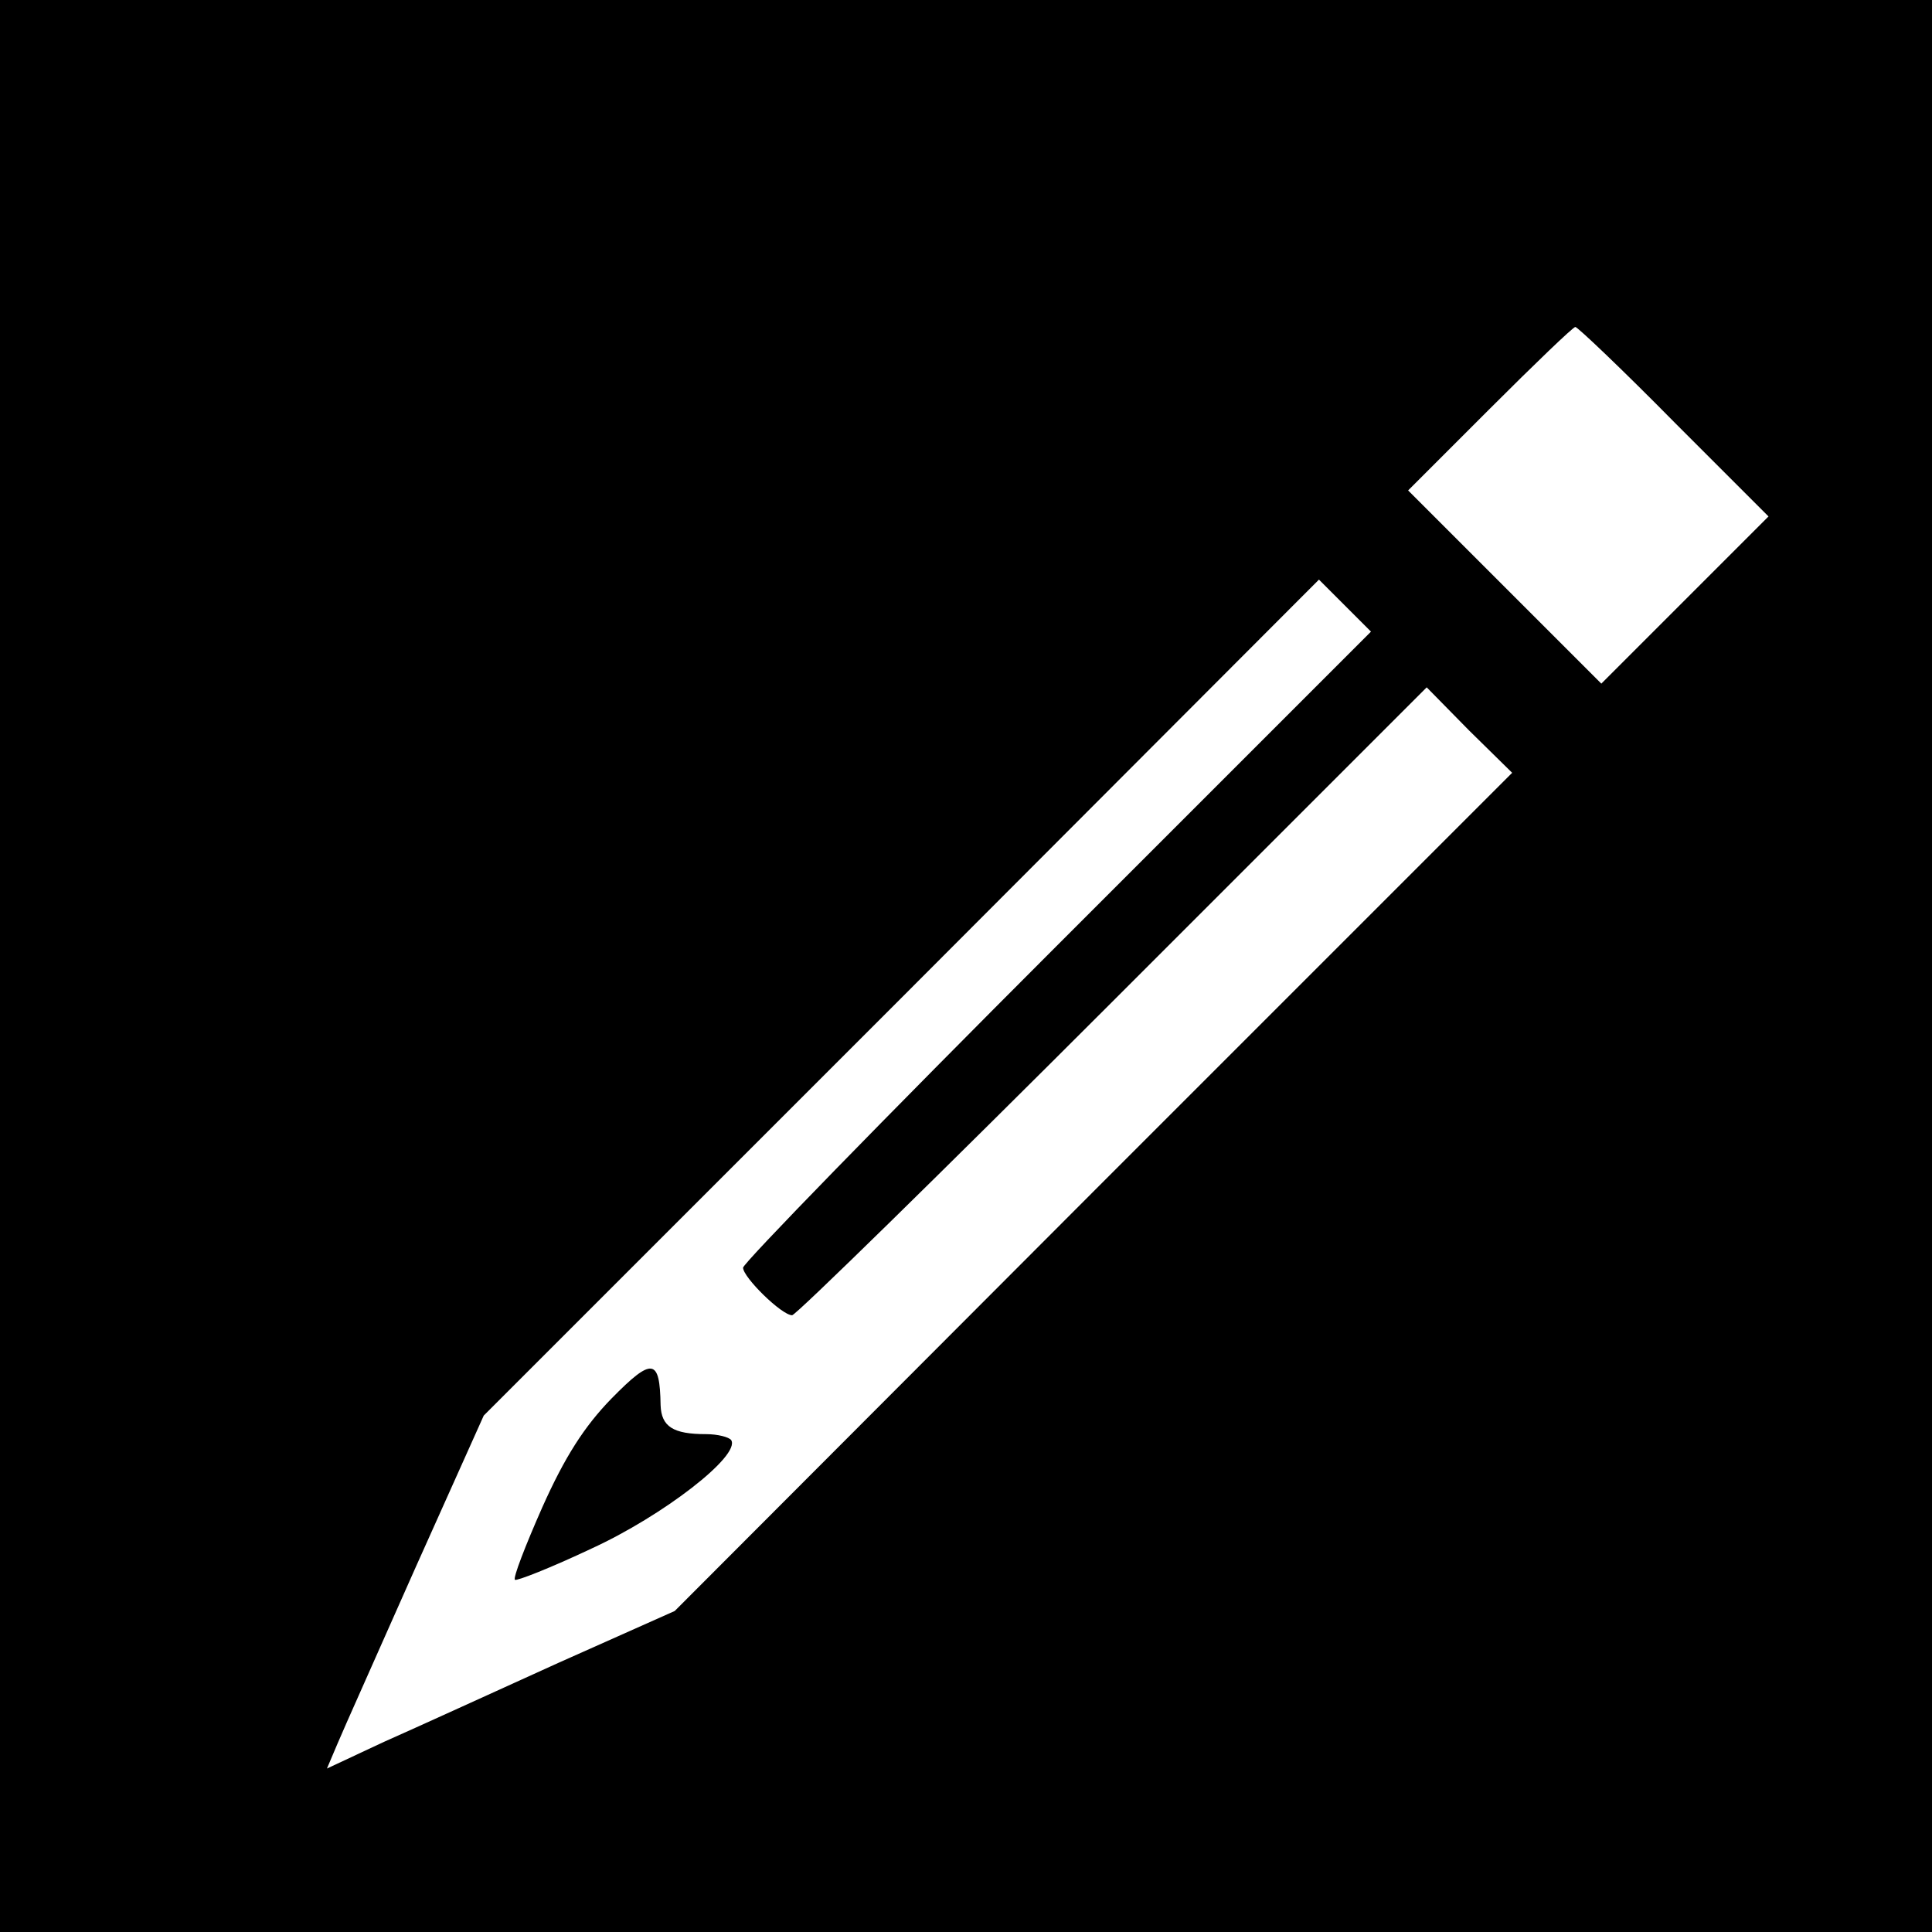
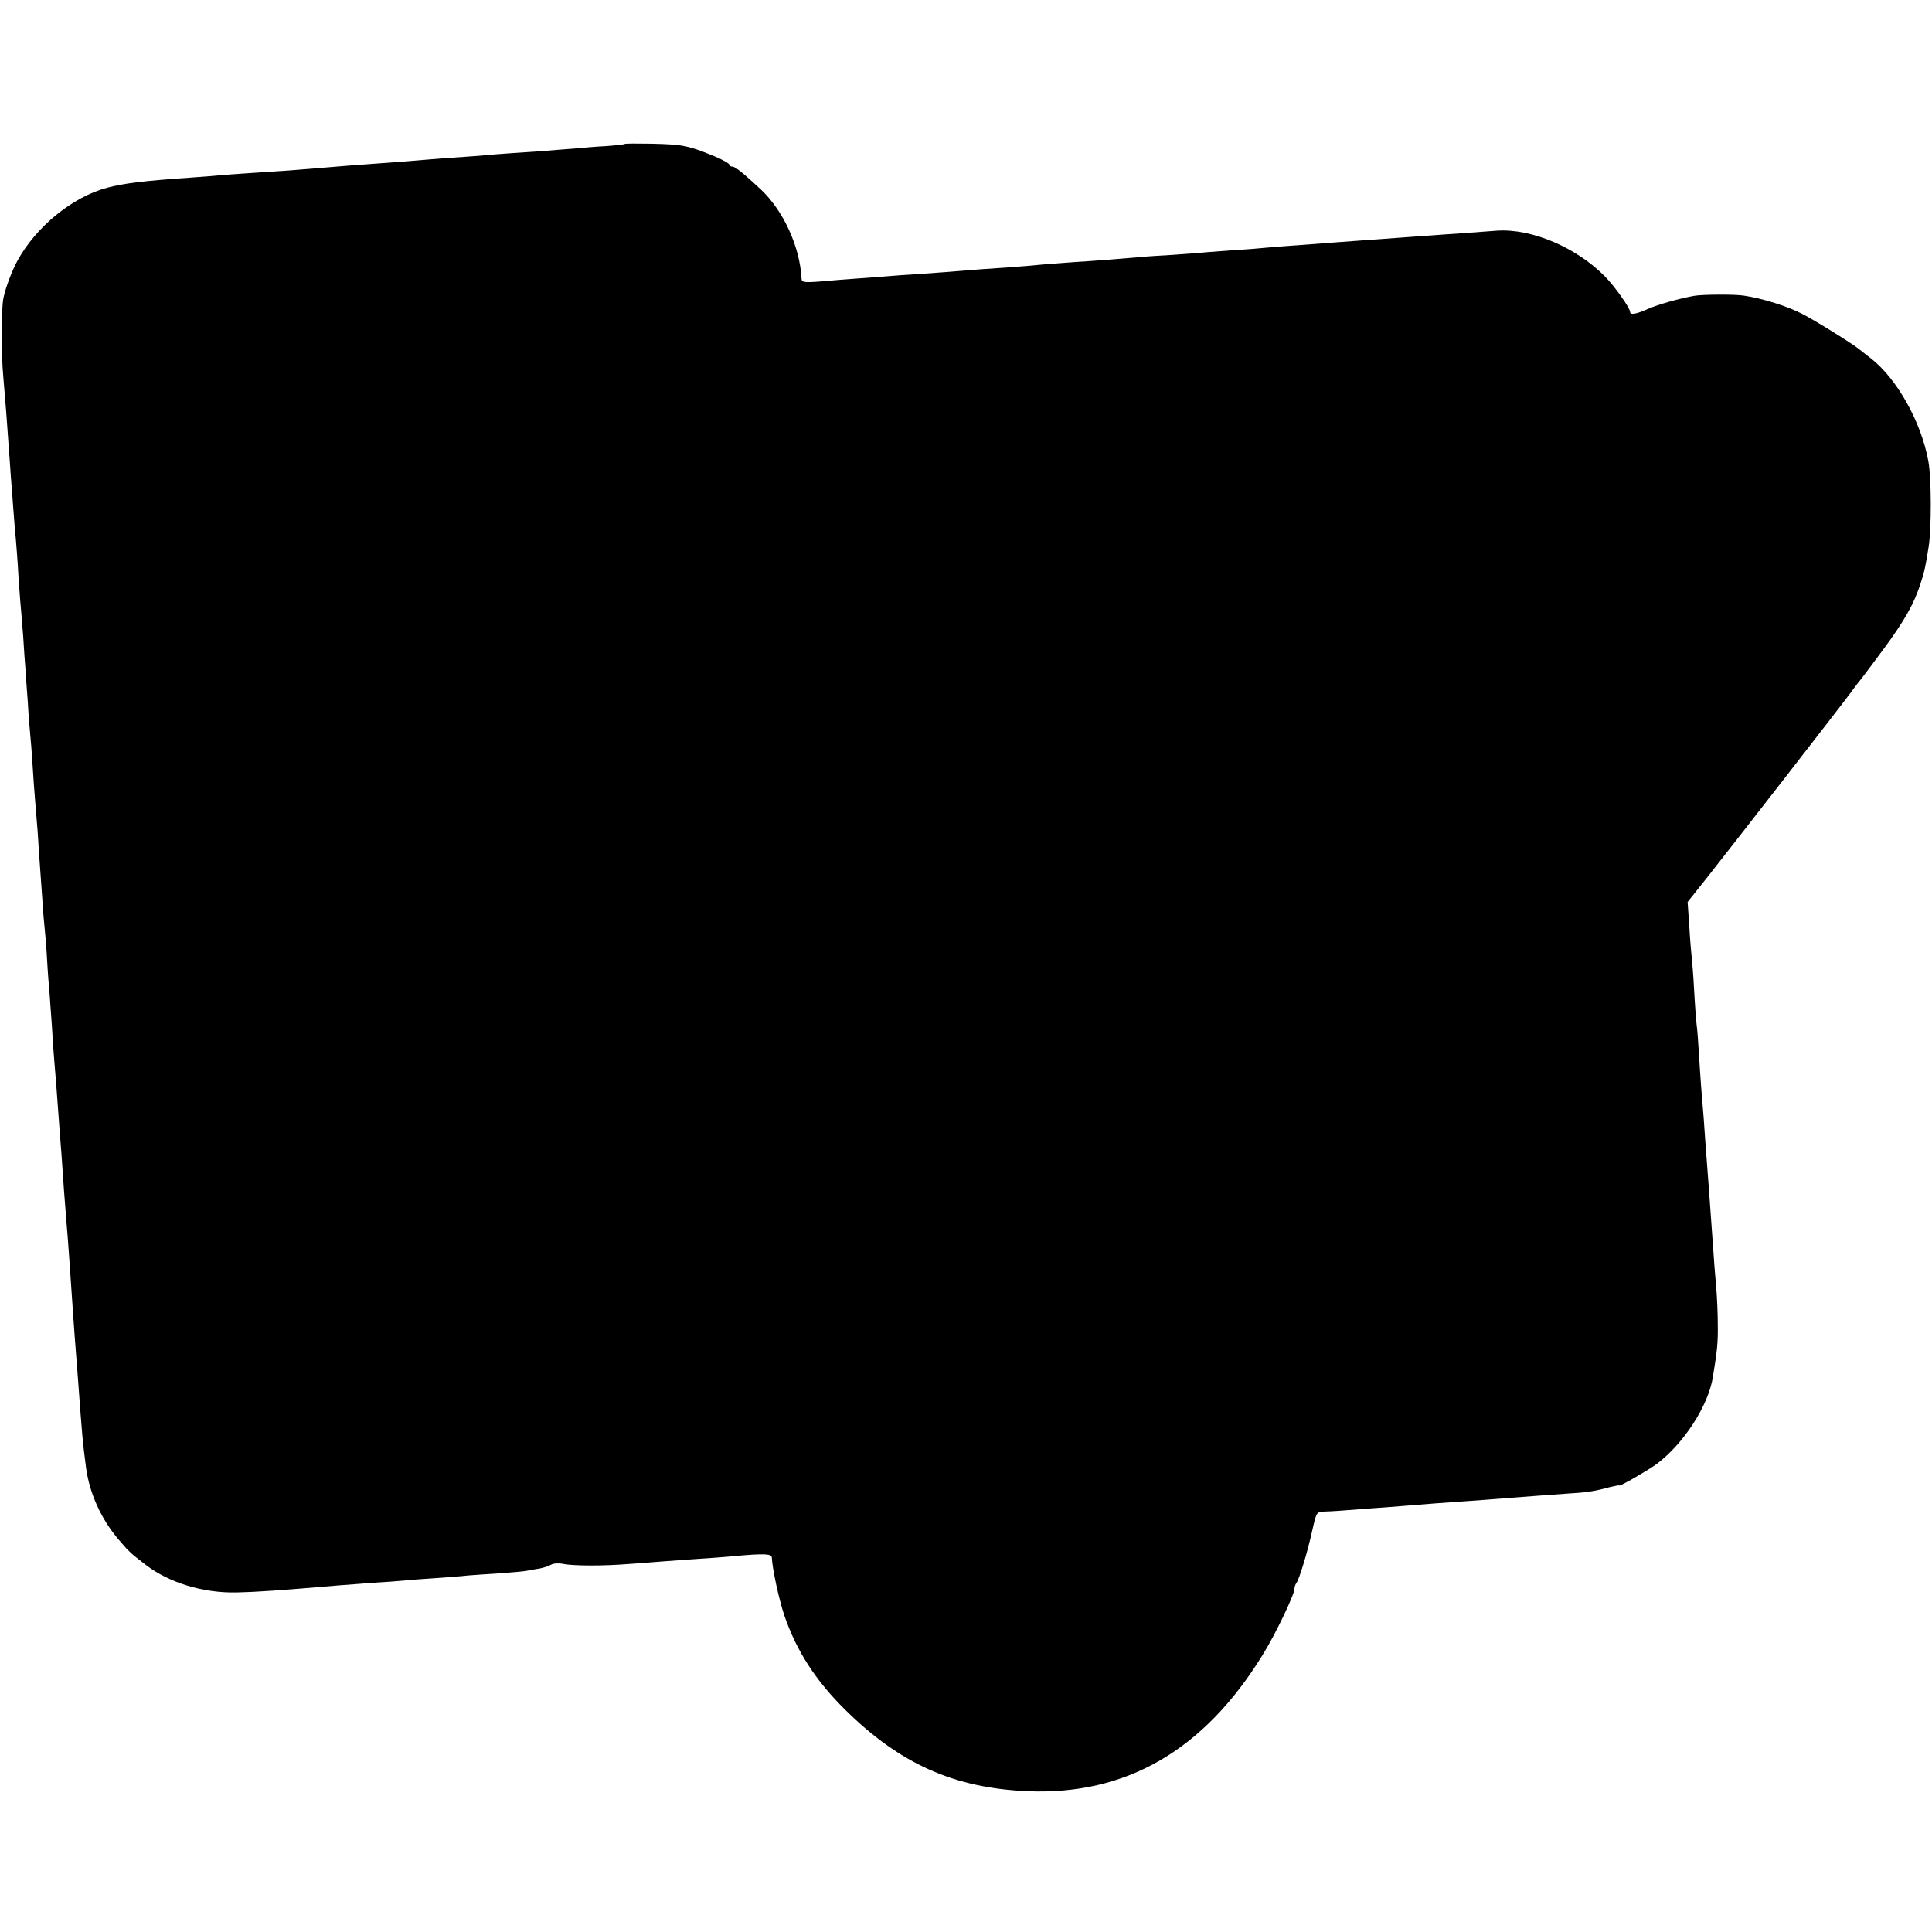
- <svg xmlns="http://www.w3.org/2000/svg" version="1.0" width="260pt" height="260pt" viewBox="0 0 260 260" preserveAspectRatio="xMidYMid meet">
-   <g transform="translate(0,260) scale(0.1,-0.1)" fill="#000000" stroke="none">
-     <path d="M0 1300 l0 -1300 1300 0 1300 0 0 1300 0 1300 -1300 0 -1300 0 0 -1300z m2253 732 l127 -127 -113 -113 -112 -112 -130 130 -130 130 110 110 c60 60 112 110 115 110 3 0 63 -57 133 -128z m-831 -705 c-232 -232 -422 -427 -422 -433 0 -13 52 -64 66 -64 5 0 199 190 431 422 l423 423 57 -58 58 -57 -564 -564 -563 -564 -157 -70 c-86 -39 -191 -87 -234 -106 l-77 -36 14 33 c7 17 55 124 105 237 l92 205 562 562 562 563 35 -35 35 -35 -423 -423z" />
-     <path d="M823 718 c-37 -38 -63 -79 -93 -146 -23 -52 -40 -96 -37 -98 2 -2 48 16 103 42 96 44 201 125 188 146 -3 4 -18 8 -34 8 -44 0 -60 10 -61 39 -1 63 -11 65 -66 9z" />
+ <svg xmlns="http://www.w3.org/2000/svg" version="1.0" width="800pt" height="800pt" viewBox="0 0 800 800" preserveAspectRatio="xMidYMid meet">
+   <g transform="translate(0,800) scale(0.1,-0.1)" fill="#000000" stroke="none">
+     <path d="M2587 7404 c-2 -2 -37 -6 -78 -9 -41 -2 -99 -7 -129 -10 -30 -2 -92 -7 -138 -11 -45 -3 -106 -7 -135 -9 -28 -2 -83 -6 -122 -10 -38 -3 -101 -7 -140 -10 -38 -3 -95 -7 -125 -10 -30 -3 -89 -7 -130 -10 -99 -7 -179 -13 -270 -21 -110 -9 -145 -12 -245 -18 -49 -3 -115 -8 -145 -10 -30 -3 -91 -8 -135 -11 -204 -14 -281 -24 -350 -42 -145 -38 -296 -162 -373 -303 -23 -42 -50 -114 -58 -155 -9 -49 -10 -223 0 -330 10 -115 14 -168 21 -270 4 -49 8 -112 10 -140 2 -27 7 -86 10 -130 3 -44 8 -103 11 -132 2 -28 7 -85 9 -125 2 -40 7 -98 9 -128 3 -30 8 -95 12 -145 3 -49 7 -108 9 -130 1 -22 6 -85 10 -140 3 -55 8 -116 10 -135 2 -19 7 -78 10 -130 3 -52 8 -115 10 -140 2 -25 7 -85 11 -135 3 -49 7 -110 9 -135 2 -25 6 -88 10 -140 3 -52 8 -108 10 -125 2 -16 7 -75 10 -130 3 -55 8 -116 10 -135 1 -19 6 -82 10 -140 3 -58 8 -123 10 -145 4 -42 10 -123 20 -260 3 -44 8 -102 10 -130 2 -27 6 -93 10 -145 4 -52 9 -115 11 -140 2 -25 7 -83 10 -130 3 -47 7 -105 9 -130 2 -25 6 -83 9 -130 3 -47 8 -107 10 -135 2 -27 7 -86 10 -130 17 -231 18 -242 32 -350 14 -108 63 -216 136 -301 44 -51 48 -55 112 -104 96 -74 238 -117 376 -114 85 2 173 8 420 29 30 2 96 7 145 11 50 3 106 7 125 9 19 2 78 7 130 10 52 4 113 8 135 11 22 2 82 6 132 9 51 4 103 8 115 11 13 2 36 7 52 9 16 3 37 10 48 16 10 6 33 7 51 3 43 -8 162 -9 272 0 50 3 115 9 145 11 30 2 93 7 140 10 47 3 117 8 155 12 124 11 150 9 151 -7 2 -47 30 -175 52 -240 50 -146 130 -270 253 -391 226 -223 450 -323 754 -336 408 -17 730 169 973 564 52 83 132 250 132 274 0 8 4 19 8 24 11 13 47 130 67 223 16 70 17 72 48 73 34 1 65 3 192 13 44 3 109 8 145 11 36 3 92 7 125 10 33 2 96 7 140 10 44 3 109 8 145 11 114 9 173 13 255 19 86 5 118 10 180 27 22 5 40 9 40 7 0 -6 121 64 155 89 112 84 215 243 233 362 18 110 21 142 20 215 0 44 -3 116 -7 160 -4 44 -9 107 -11 140 -15 208 -25 352 -30 410 -2 28 -7 91 -10 140 -4 50 -9 110 -11 135 -2 25 -6 86 -9 135 -3 50 -7 106 -10 125 -2 19 -7 82 -10 140 -3 58 -8 119 -10 135 -2 17 -7 75 -10 130 l-7 100 82 103 c110 139 570 731 595 766 11 16 25 33 30 40 6 6 50 65 99 131 92 124 132 195 159 280 15 46 20 67 33 150 12 74 12 285 -1 355 -29 161 -129 341 -238 426 -21 16 -43 34 -50 39 -22 19 -181 118 -232 144 -60 32 -168 66 -245 77 -39 6 -172 5 -205 -1 -66 -12 -150 -36 -193 -55 -47 -21 -72 -25 -72 -12 0 16 -64 107 -105 148 -117 119 -302 198 -445 189 -25 -2 -85 -6 -135 -10 -49 -3 -112 -8 -140 -10 -27 -2 -90 -6 -140 -10 -49 -4 -112 -8 -140 -10 -27 -2 -81 -6 -120 -9 -38 -3 -104 -8 -145 -11 -41 -3 -100 -7 -130 -10 -30 -3 -89 -8 -130 -10 -41 -3 -95 -7 -120 -9 -25 -3 -88 -7 -140 -11 -52 -3 -117 -7 -145 -10 -67 -6 -196 -16 -264 -20 -31 -2 -90 -7 -131 -10 -41 -4 -99 -9 -129 -11 -30 -2 -89 -6 -130 -9 -107 -9 -175 -14 -261 -20 -41 -2 -104 -7 -140 -10 -36 -3 -90 -7 -120 -9 -30 -2 -92 -7 -137 -11 -76 -6 -83 -4 -84 12 -7 132 -75 280 -168 368 -71 66 -106 95 -118 95 -7 0 -13 4 -13 8 0 5 -28 21 -62 35 -109 45 -132 49 -260 52 -59 1 -109 1 -111 -1z" />
  </g>
</svg>
